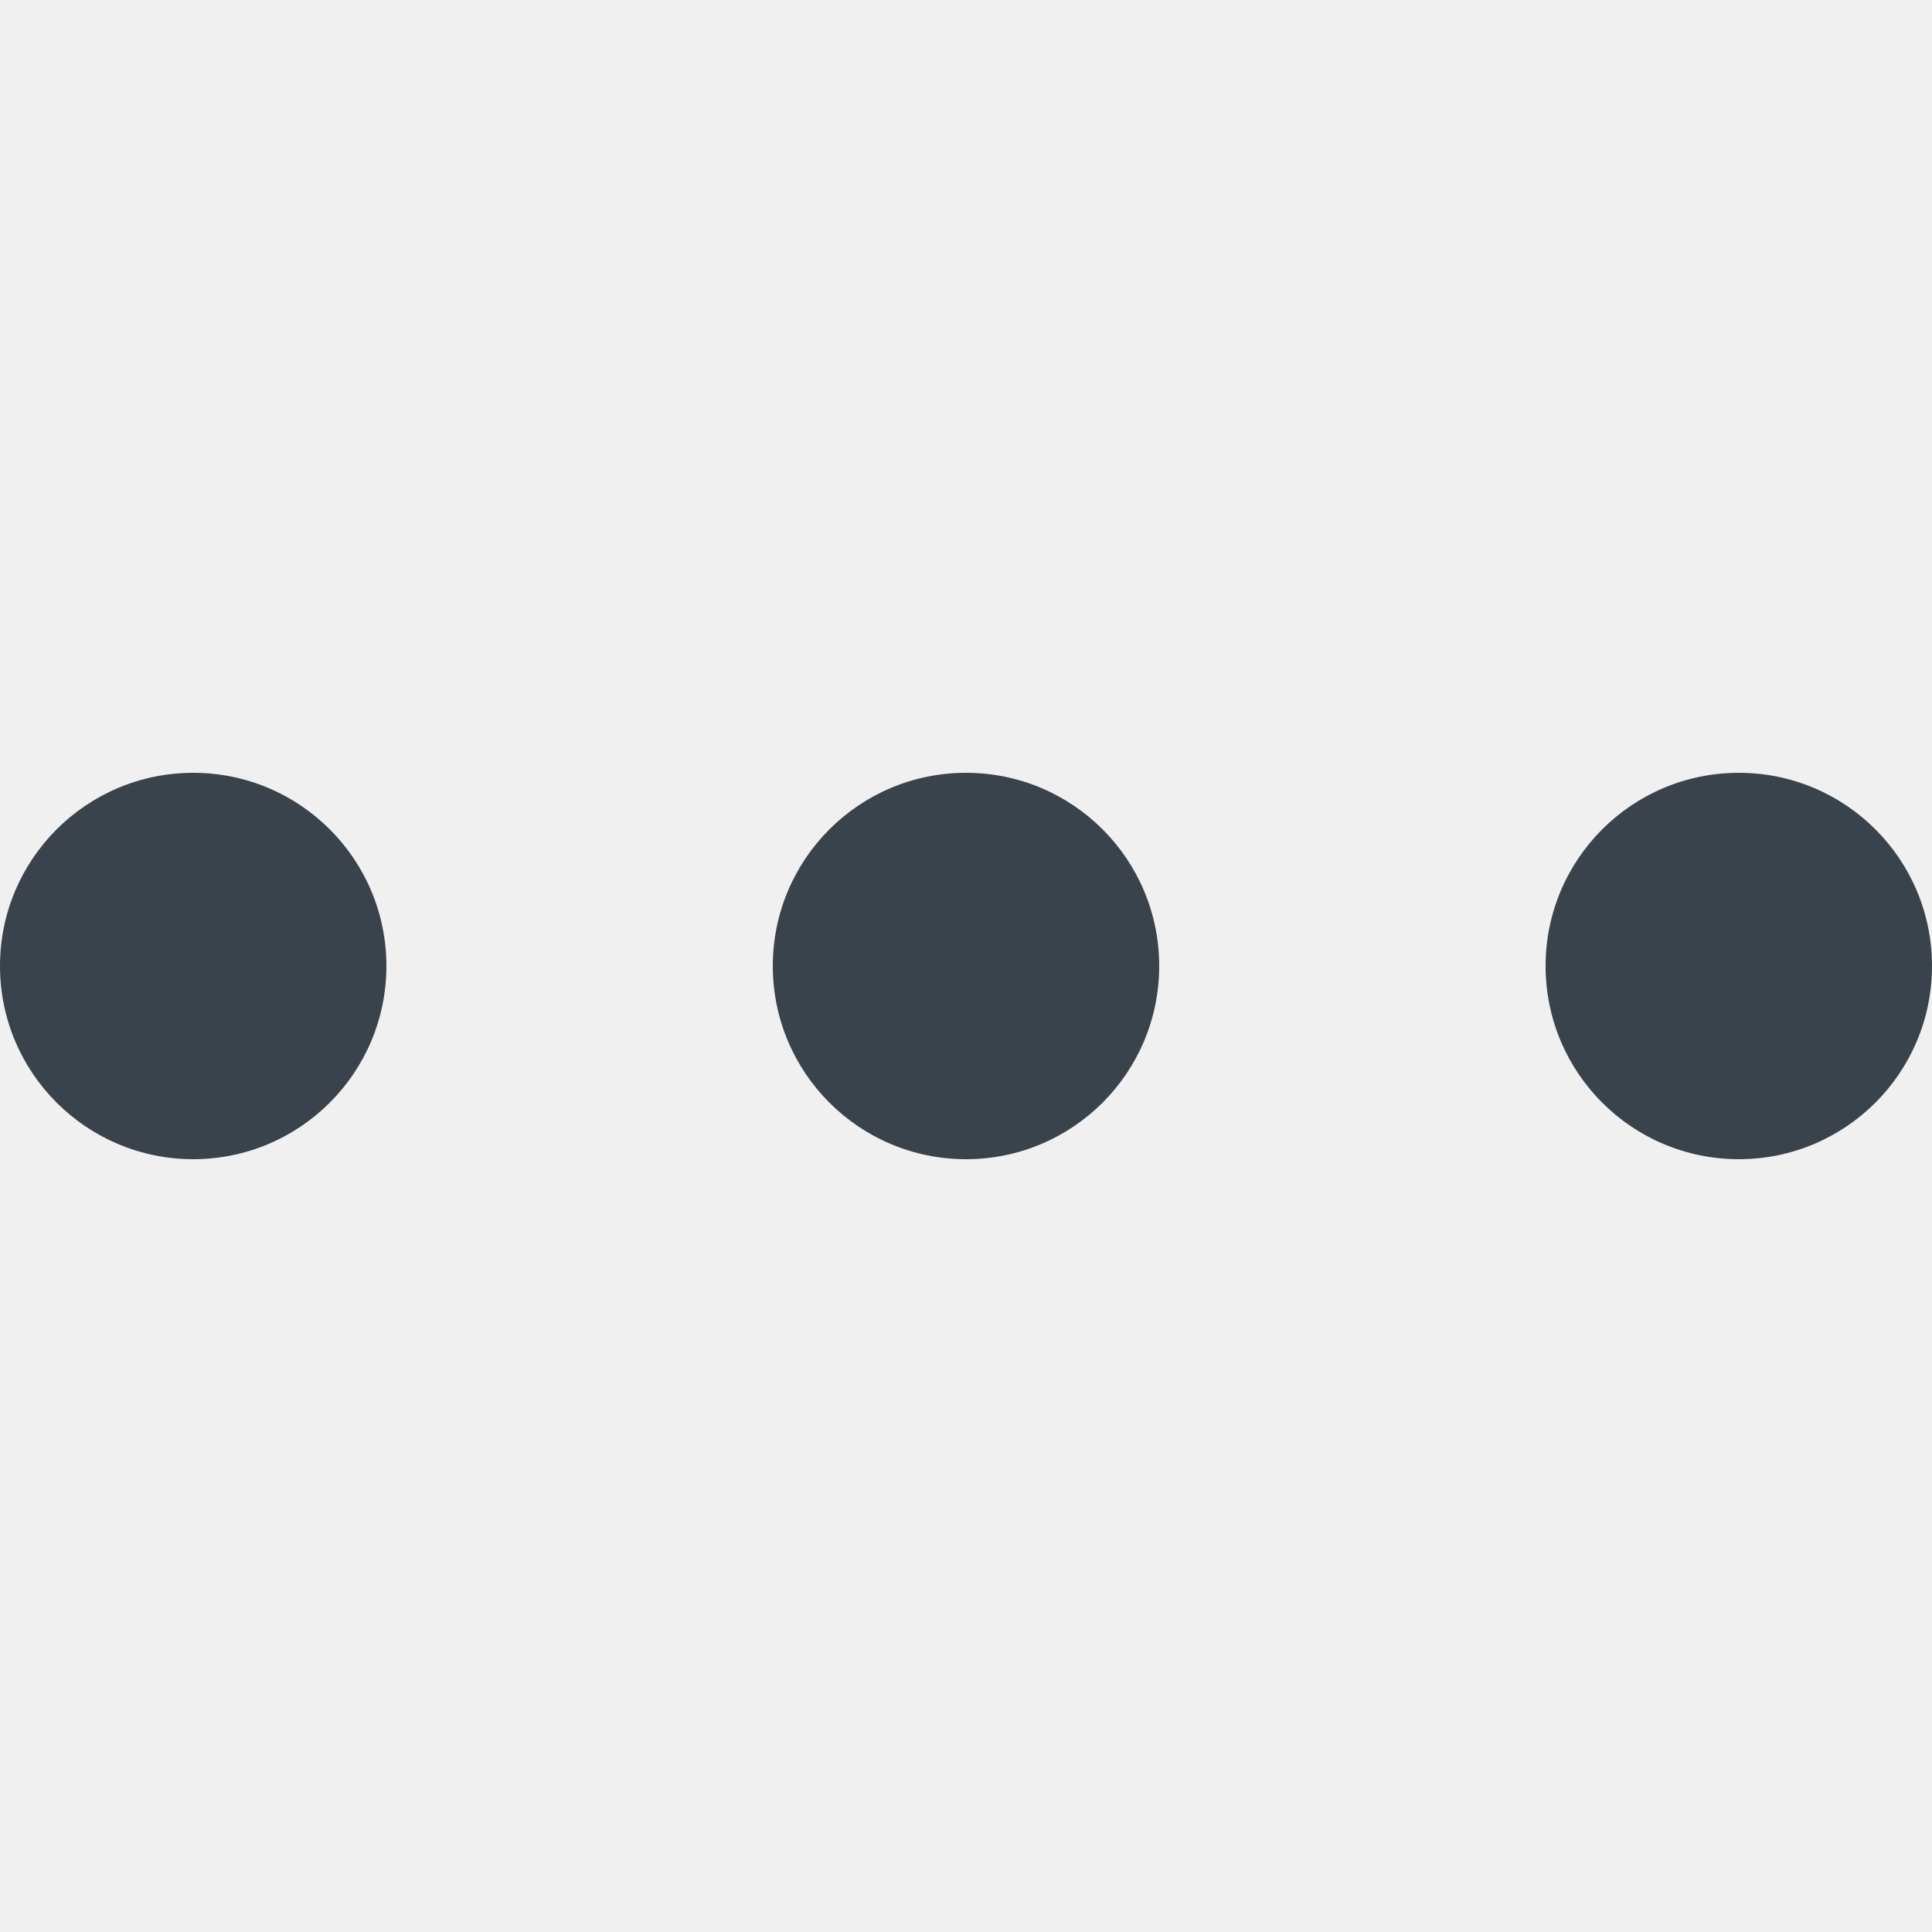
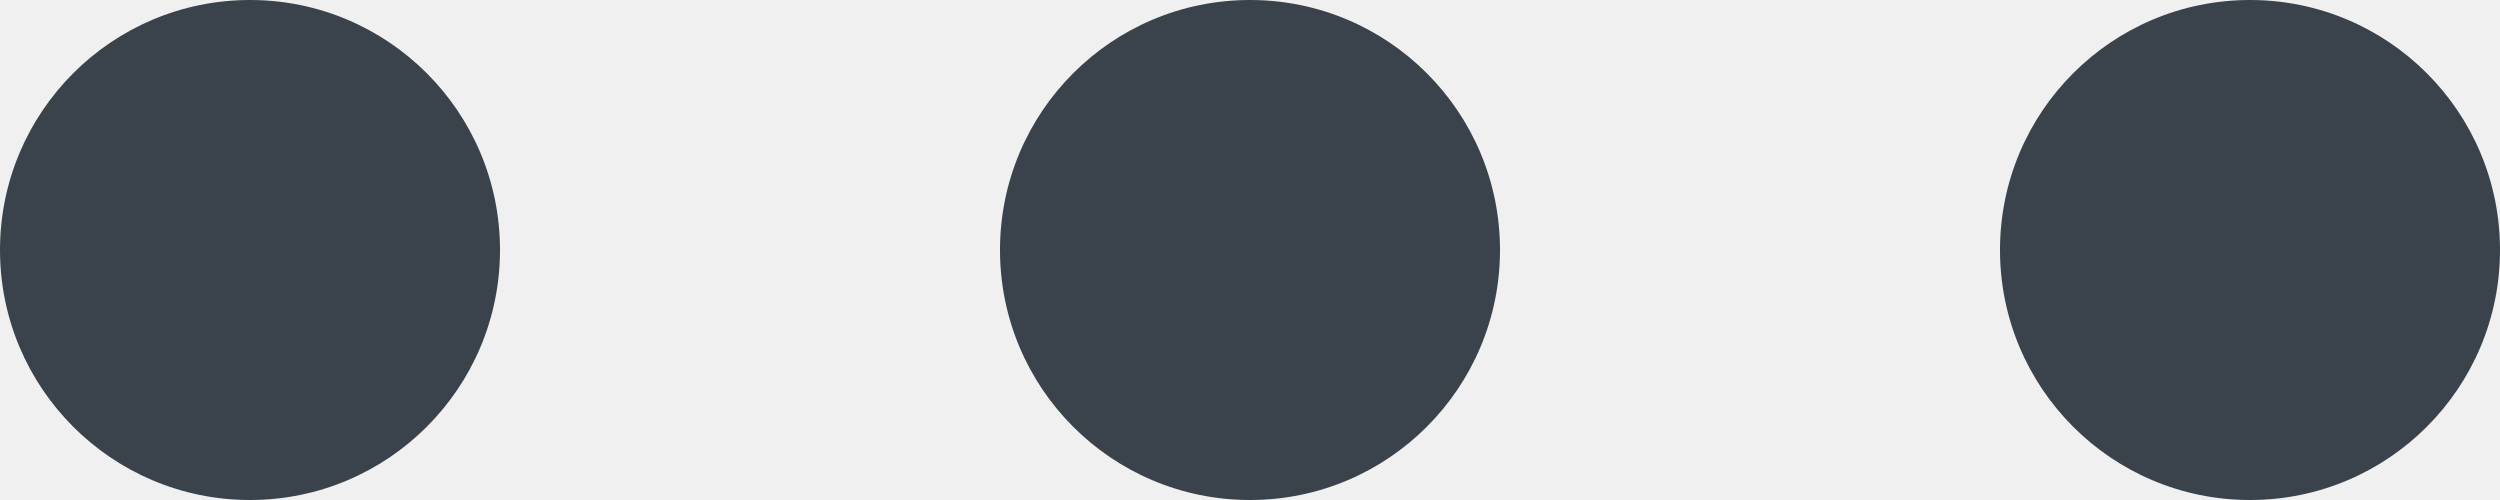
- <svg xmlns="http://www.w3.org/2000/svg" xmlns:xlink="http://www.w3.org/1999/xlink" width="20px" height="20px" viewBox="0 0 20 20" version="1.1">
+ <svg xmlns="http://www.w3.org/2000/svg" xmlns:xlink="http://www.w3.org/1999/xlink" width="20px" height="4px" viewBox="0 0 20 4" version="1.1">
  <defs>
    <path d="M22,16 C22,17.105 22.895,18 24,18 L24,18 C25.105,18 26,17.105 26,16 L26,16 C26,14.895 25.105,14 24,14 L24,14 C22.895,14 22,14.895 22,16 L22,16 Z M14,16 C14,17.105 14.895,18 16,18 L16,18 C17.105,18 18,17.105 18,16 L18,16 C18,14.895 17.105,14 16,14 L16,14 C14.895,14 14,14.895 14,16 L14,16 Z M6,16 C6,17.105 6.896,18 8,18 L8,18 C9.104,18 10,17.105 10,16 L10,16 C10,14.895 9.104,14 8,14 L8,14 C6.896,14 6,14.895 6,16 L6,16 Z" id="path-1" />
  </defs>
  <g id="Page-1" stroke="none" stroke-width="1" fill="none" fill-rule="evenodd">
-     <g id="options" transform="translate(-6, -6)">
+     <g id="options" transform="translate(-6, -14)">
      <mask id="mask-2" fill="white">
        <use xlink:href="#path-1" />
      </mask>
      <use fill="#3A434C" xlink:href="#path-1" />
    </g>
  </g>
</svg>
